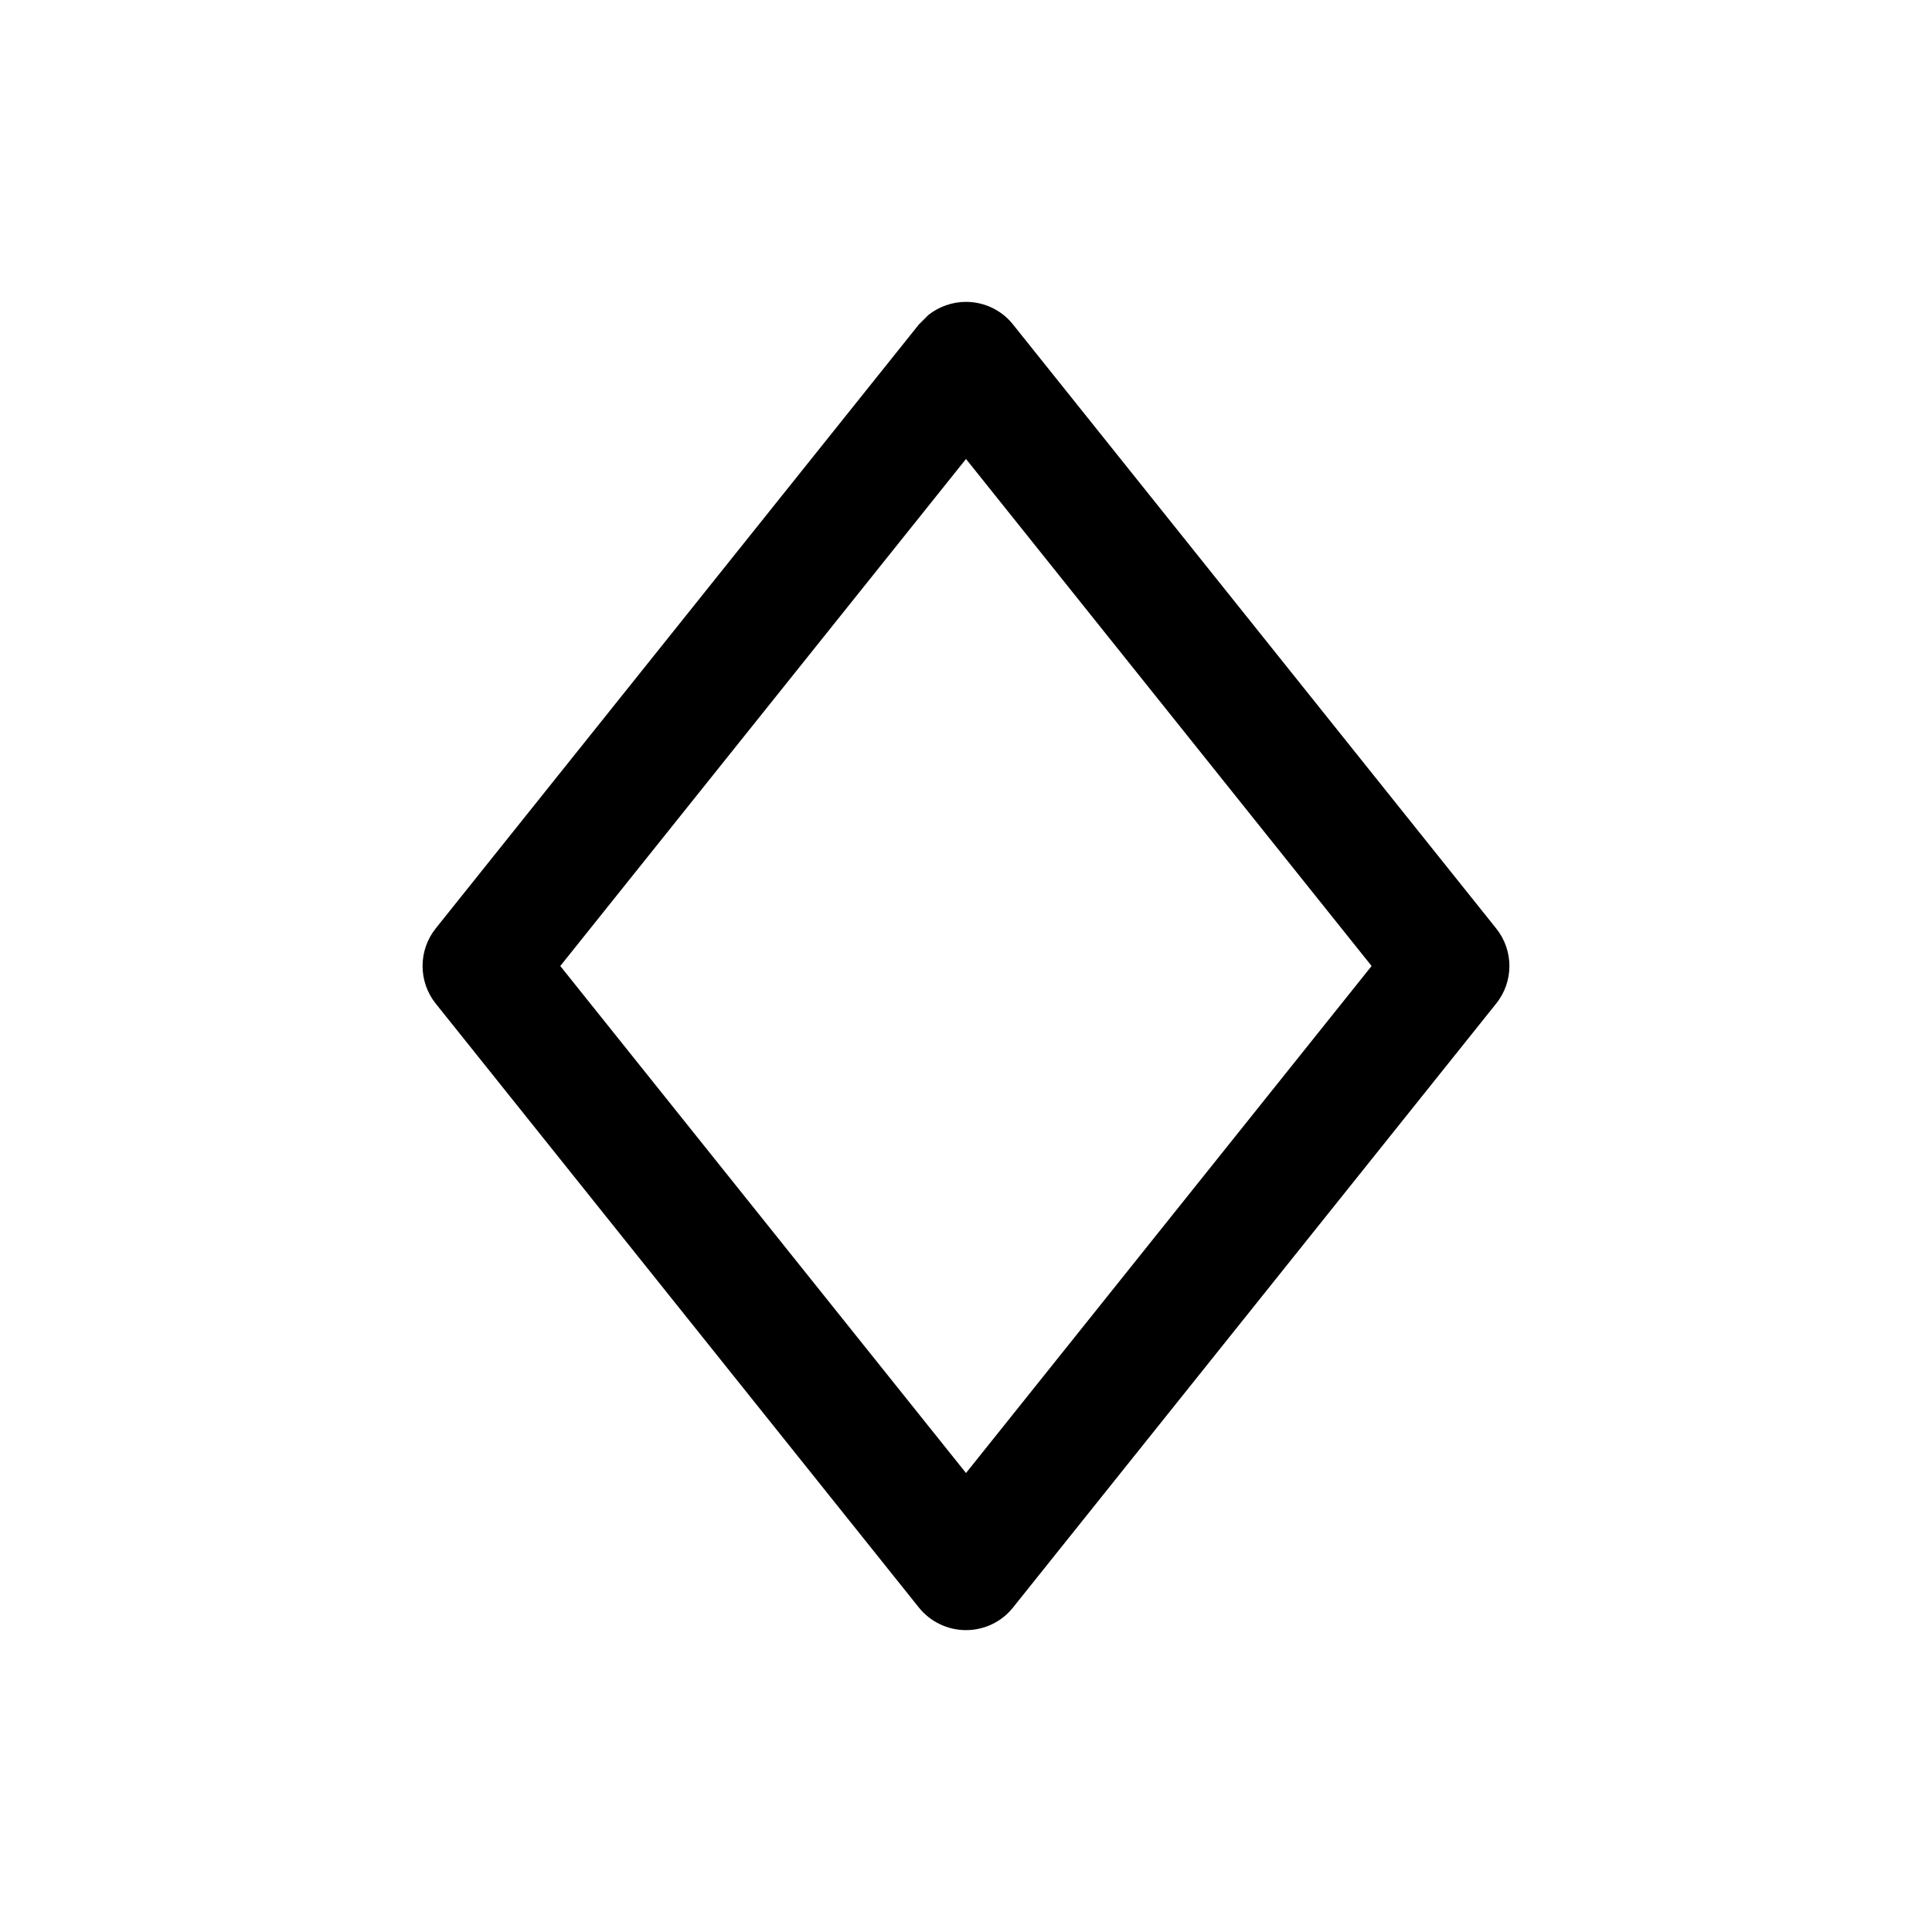
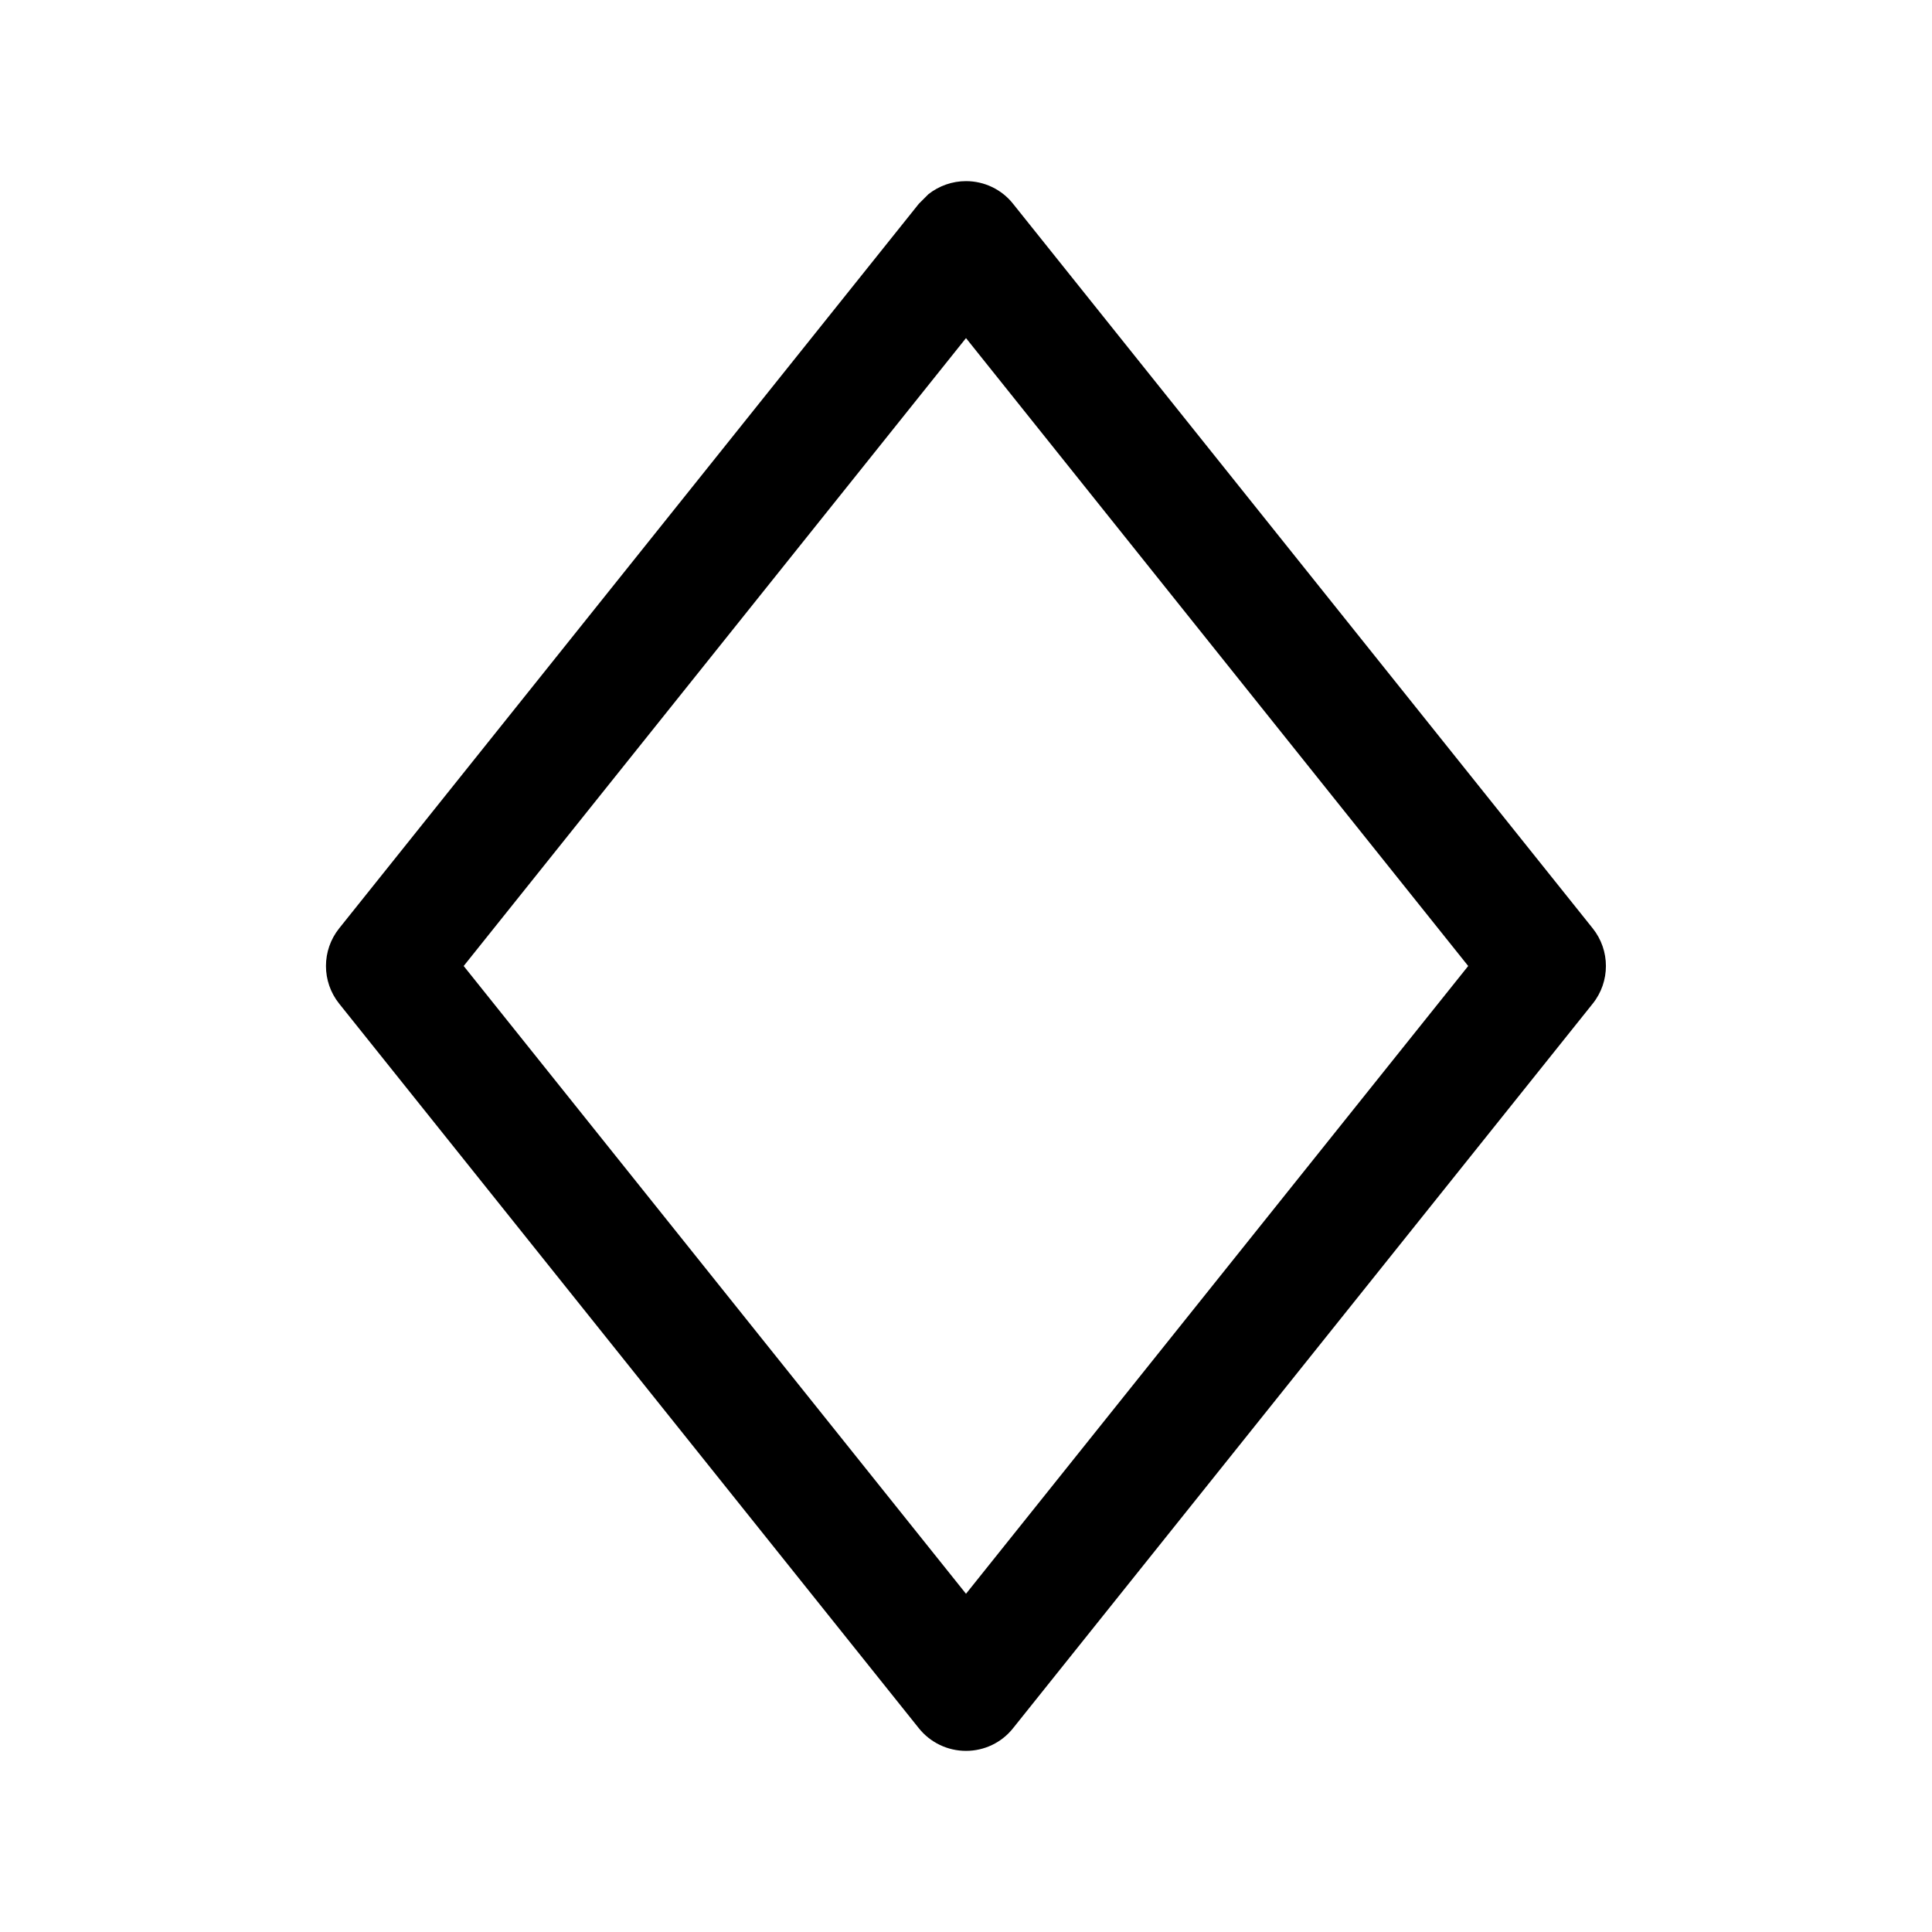
<svg xmlns="http://www.w3.org/2000/svg" width="16" height="16" viewBox="0 0 16 16" fill="none">
-   <path fill-rule="evenodd" clip-rule="evenodd" d="M8 2.5C8.152 2.5 8.296 2.569 8.39 2.688L12.39 7.688C12.537 7.87 12.537 8.13 12.39 8.312L8.39 13.312C8.296 13.431 8.152 13.5 8 13.5C7.848 13.5 7.704 13.431 7.609 13.312L3.609 8.312C3.463 8.13 3.463 7.87 3.609 7.688L7.609 2.688L7.689 2.608C7.777 2.539 7.886 2.5 8 2.5ZM4.64 8L8 12.199L11.359 8L8 3.801L4.64 8Z" fill="currentColor" />
+   <path d="M8 1.5C8.152 1.5 8.296 1.569 8.39 1.688L13.19 7.688C13.336 7.87 13.336 8.13 13.19 8.312L8.39 14.312C8.296 14.431 8.152 14.5 8 14.5C7.848 14.5 7.704 14.431 7.609 14.312L2.809 8.312C2.663 8.13 2.663 7.87 2.809 7.688L7.609 1.688L7.689 1.608C7.777 1.539 7.886 1.5 8 1.5ZM3.84 8L8 13.199L12.159 8L8 2.8L3.84 8Z" fill="black" />
</svg>
